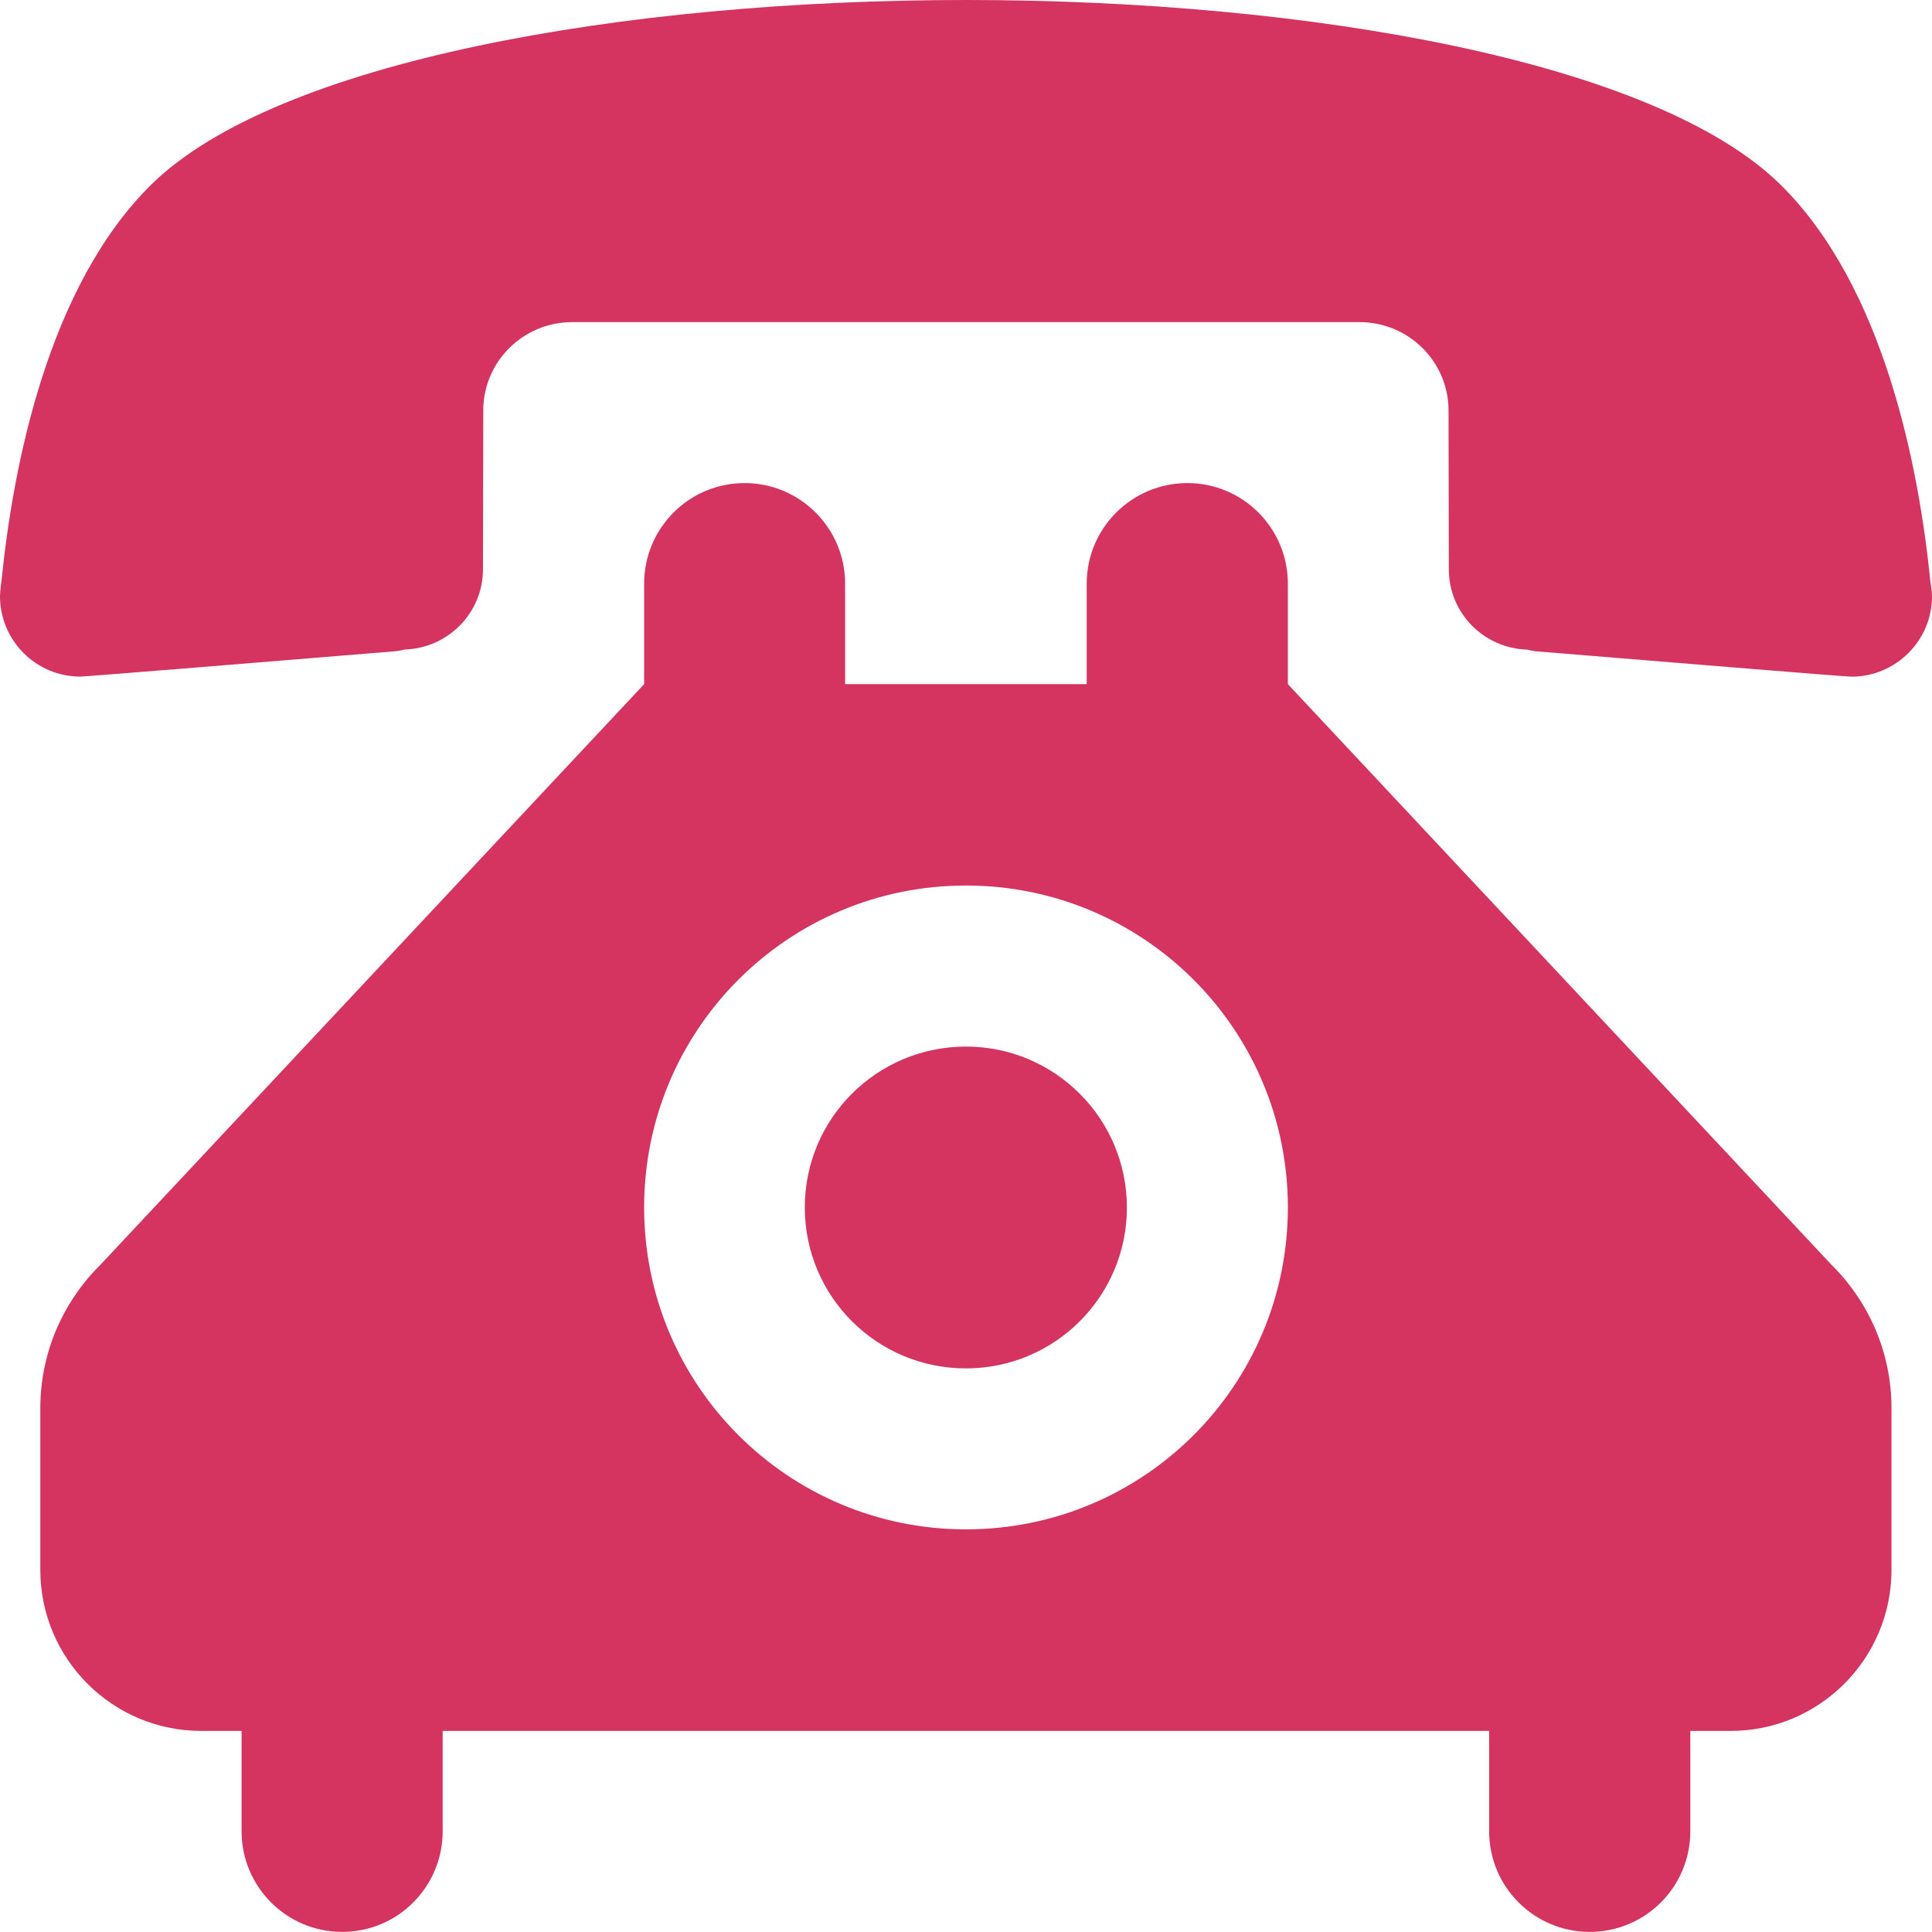
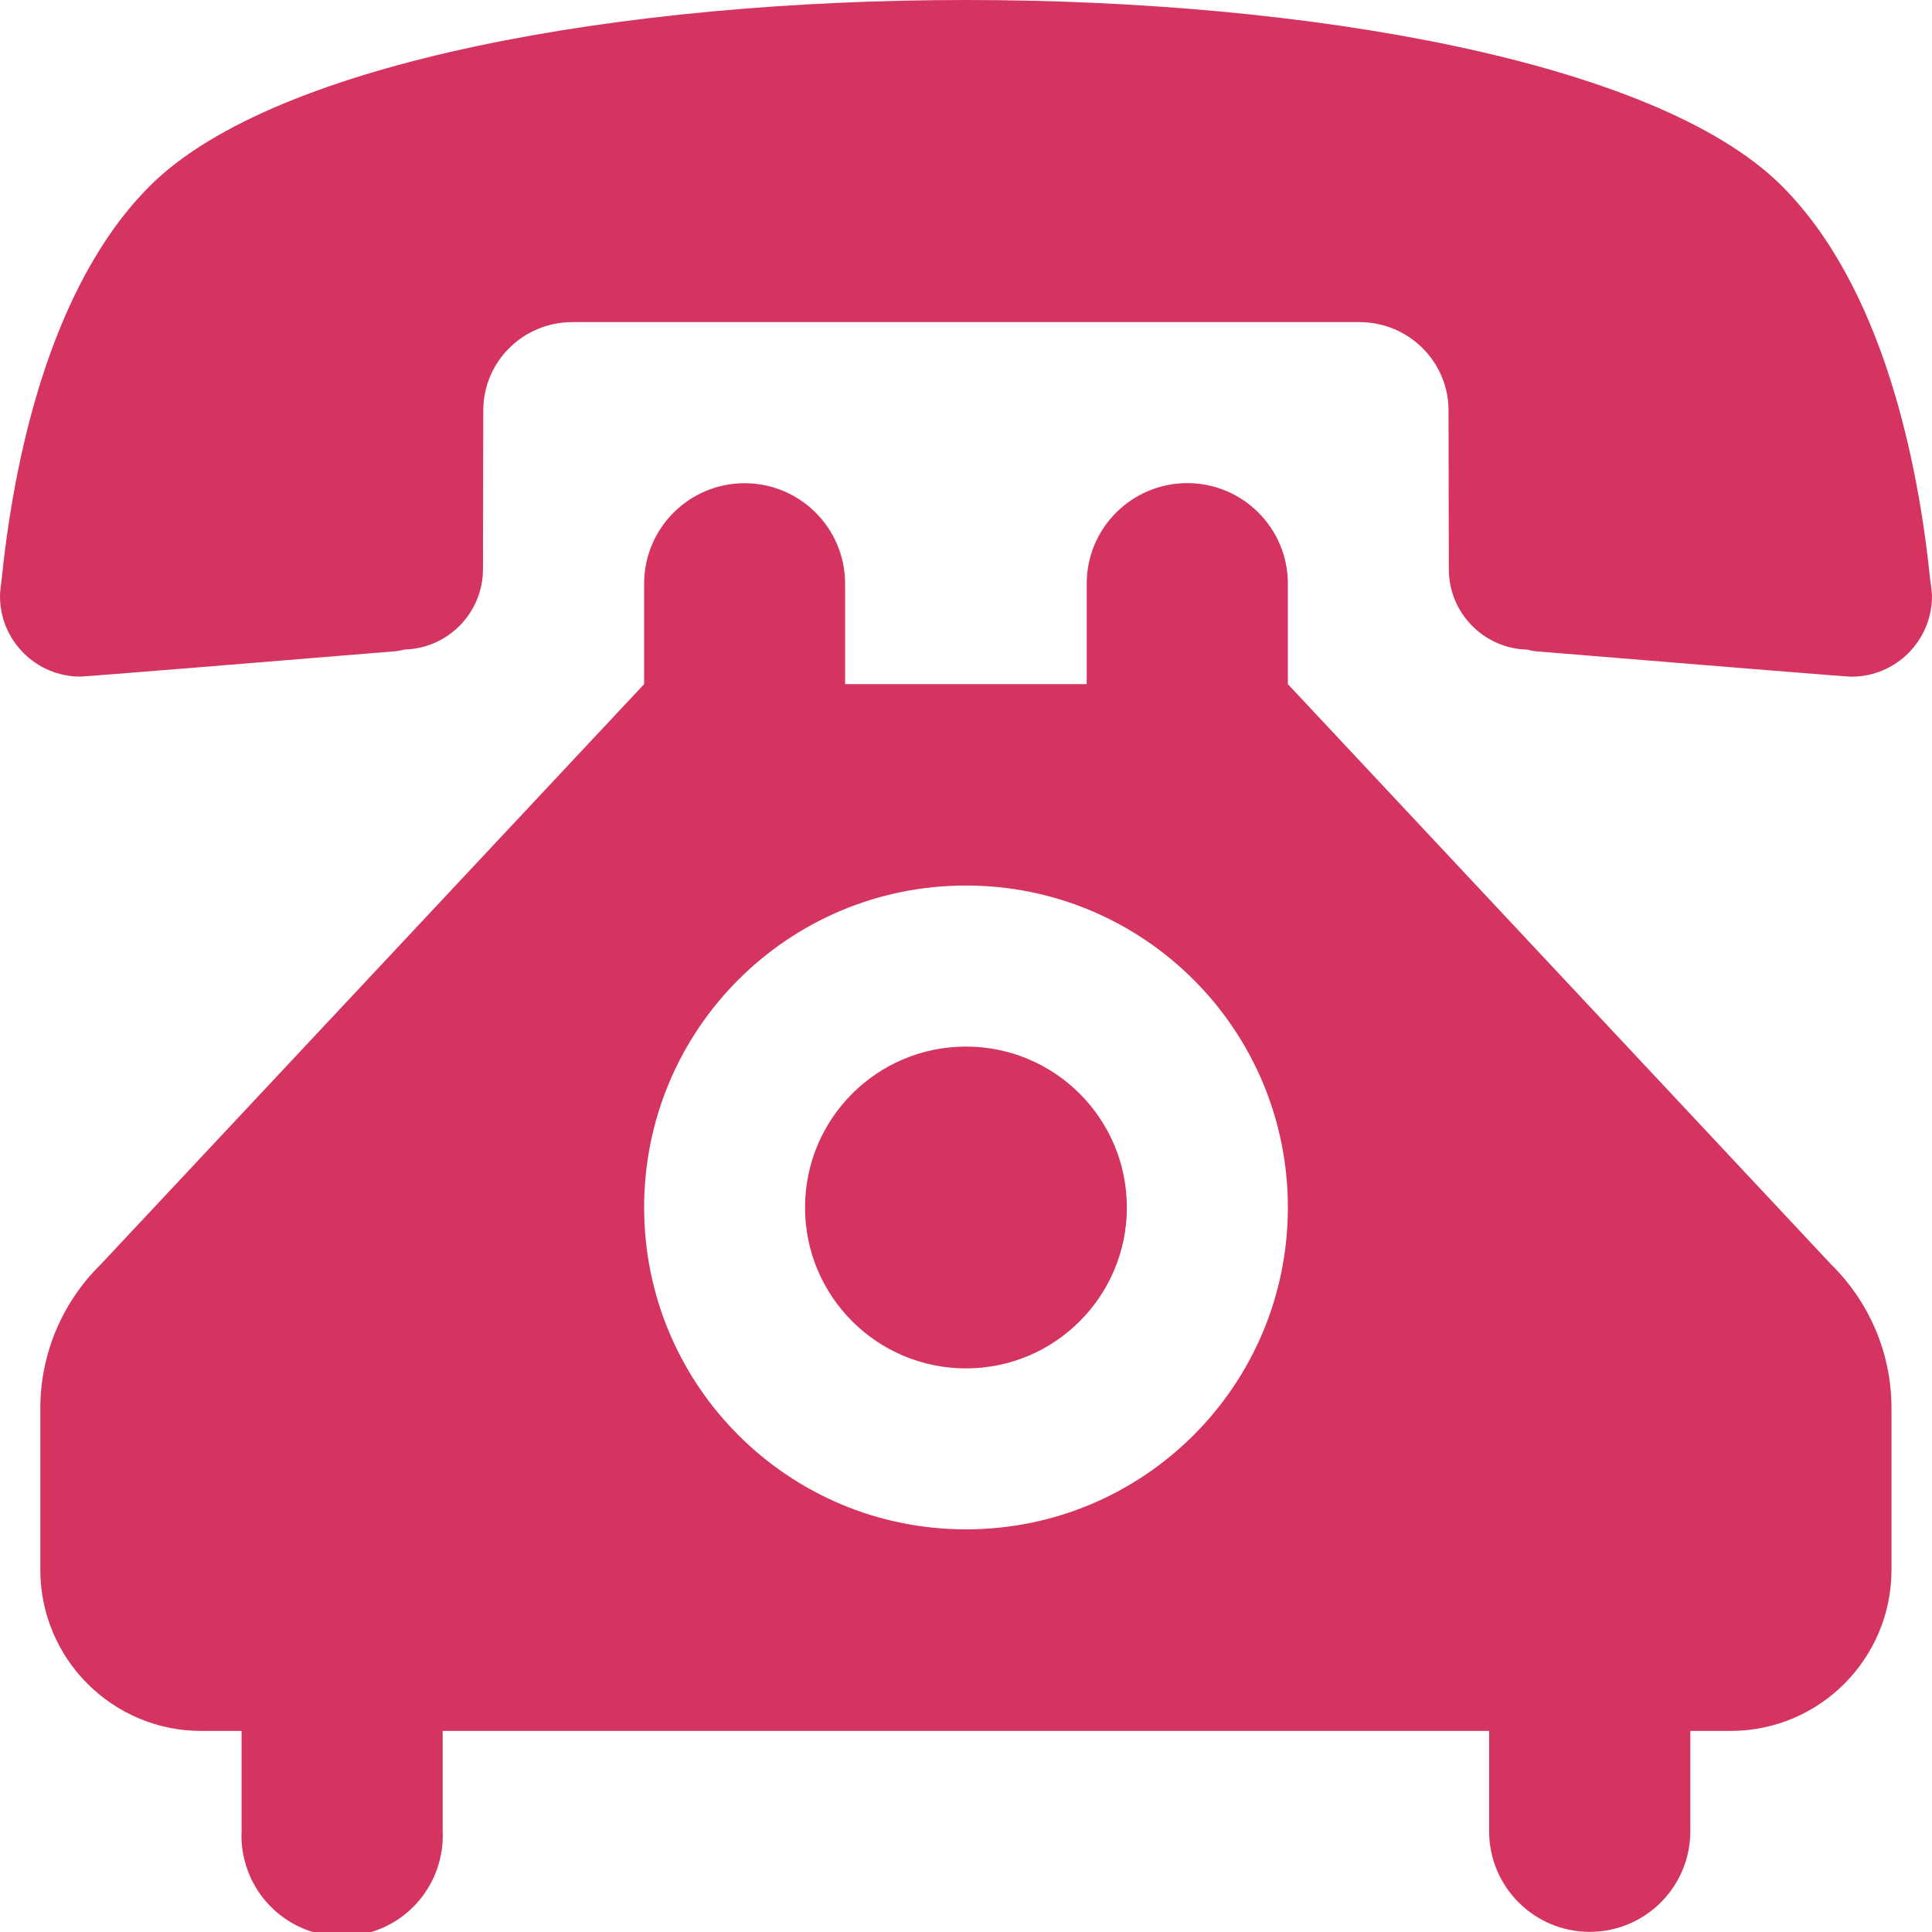
- <svg xmlns="http://www.w3.org/2000/svg" version="1.1" id="Layer_1" x="0px" y="0px" width="19.697px" height="19.696px" viewBox="0 0 19.697 19.696" enable-background="new 0 0 19.697 19.696" xml:space="preserve">
-   <path fill="#d4345f" d="M9.848,0C6.34,0,2.823,0.628,1.546,1.878c-1.058,1.04-1.412,2.874-1.53,4.035c0,0-0.016,0.115-0.016,0.165 c0,0.454,0.369,0.82,0.819,0.82c0.054,0,2.028-0.161,3.218-0.259c0.029-0.004,0.058-0.008,0.086-0.017 C4.566,6.61,4.924,6.25,4.924,5.803l0.003-1.617c0-0.5,0.407-0.902,0.907-0.902h8.027c0.499,0,0.907,0.402,0.907,0.902l0.003,1.617 c0,0.447,0.356,0.808,0.802,0.82c0.027,0.009,0.056,0.013,0.085,0.017c1.19,0.098,3.164,0.259,3.217,0.259 c0.451,0,0.822-0.366,0.822-0.82c0-0.05-0.018-0.165-0.018-0.165c-0.118-1.161-0.472-2.995-1.53-4.035 C16.873,0.628,13.356,0,9.848,0z M9.848,10.67c-0.908,0-1.643,0.733-1.643,1.64c0,0.907,0.734,1.641,1.643,1.641 c0.906,0,1.641-0.733,1.641-1.641C11.488,11.404,10.754,10.67,9.848,10.67z M8.616,6.975V5.951c0-0.567-0.46-1.026-1.025-1.026 c-0.566,0-1.024,0.459-1.024,1.026v1.024l-5.537,5.913c-0.382,0.376-0.619,0.894-0.619,1.47v1.646c0,0.907,0.734,1.643,1.641,1.643 h0.411v1.023c0,0.568,0.46,1.026,1.026,1.026c0.565,0,1.024-0.458,1.024-1.026v-1.023h10.669v1.023c0,0.568,0.46,1.026,1.025,1.026 c0.567,0,1.026-0.458,1.026-1.026v-1.023h0.411c0.905,0,1.64-0.735,1.64-1.643v-1.646c0-0.576-0.236-1.094-0.618-1.47L13.13,6.975 V5.951c0-0.567-0.459-1.026-1.024-1.026c-0.567,0-1.027,0.459-1.027,1.026v1.024H8.616z M9.848,9.028 c1.814,0,3.282,1.468,3.282,3.282s-1.468,3.282-3.282,3.282c-1.813,0-3.281-1.468-3.281-3.282S8.034,9.028,9.848,9.028z" />
+ <svg xmlns="http://www.w3.org/2000/svg" width="19.697" height="19.696">
+   <path fill="#d4345f" d="M9.848 0C6.34 0 2.823.628 1.546 1.878.488 2.918.134 4.752.016 5.913c0 0-.016.115-.016.165 0 .454.369.82.819.82.054 0 2.028-.161 3.218-.259a.503.503 0 0 0 .086-.017.821.821 0 0 0 .801-.819l.003-1.617c0-.5.407-.902.907-.902h8.027c.499 0 .907.402.907.902l.003 1.617a.82.82 0 0 0 .802.82.474.474 0 0 0 .085.017c1.19.098 3.164.259 3.217.259a.822.822 0 0 0 .822-.82c0-.05-.018-.165-.018-.165-.118-1.161-.472-2.995-1.53-4.035C16.873.628 13.356 0 9.848 0zm0 10.67a1.64 1.64 0 1 0 0 3.281 1.64 1.64 0 1 0 0-3.281zM8.616 6.975V5.951a1.024 1.024 0 1 0-2.049 0v1.024L1.03 12.888a2.054 2.054 0 0 0-.619 1.47v1.646c0 .907.734 1.643 1.641 1.643h.411v1.023a1.026 1.026 0 1 0 2.05 0v-1.023h10.669v1.023a1.025 1.025 0 1 0 2.051 0v-1.023h.411c.905 0 1.64-.735 1.64-1.643v-1.646c0-.576-.236-1.094-.618-1.47L13.13 6.975V5.951a1.025 1.025 0 1 0-2.051 0v1.024H8.616zm1.232 2.053c1.814 0 3.282 1.468 3.282 3.282s-1.468 3.282-3.282 3.282c-1.813 0-3.281-1.468-3.281-3.282s1.467-3.282 3.281-3.282z" />
</svg>
